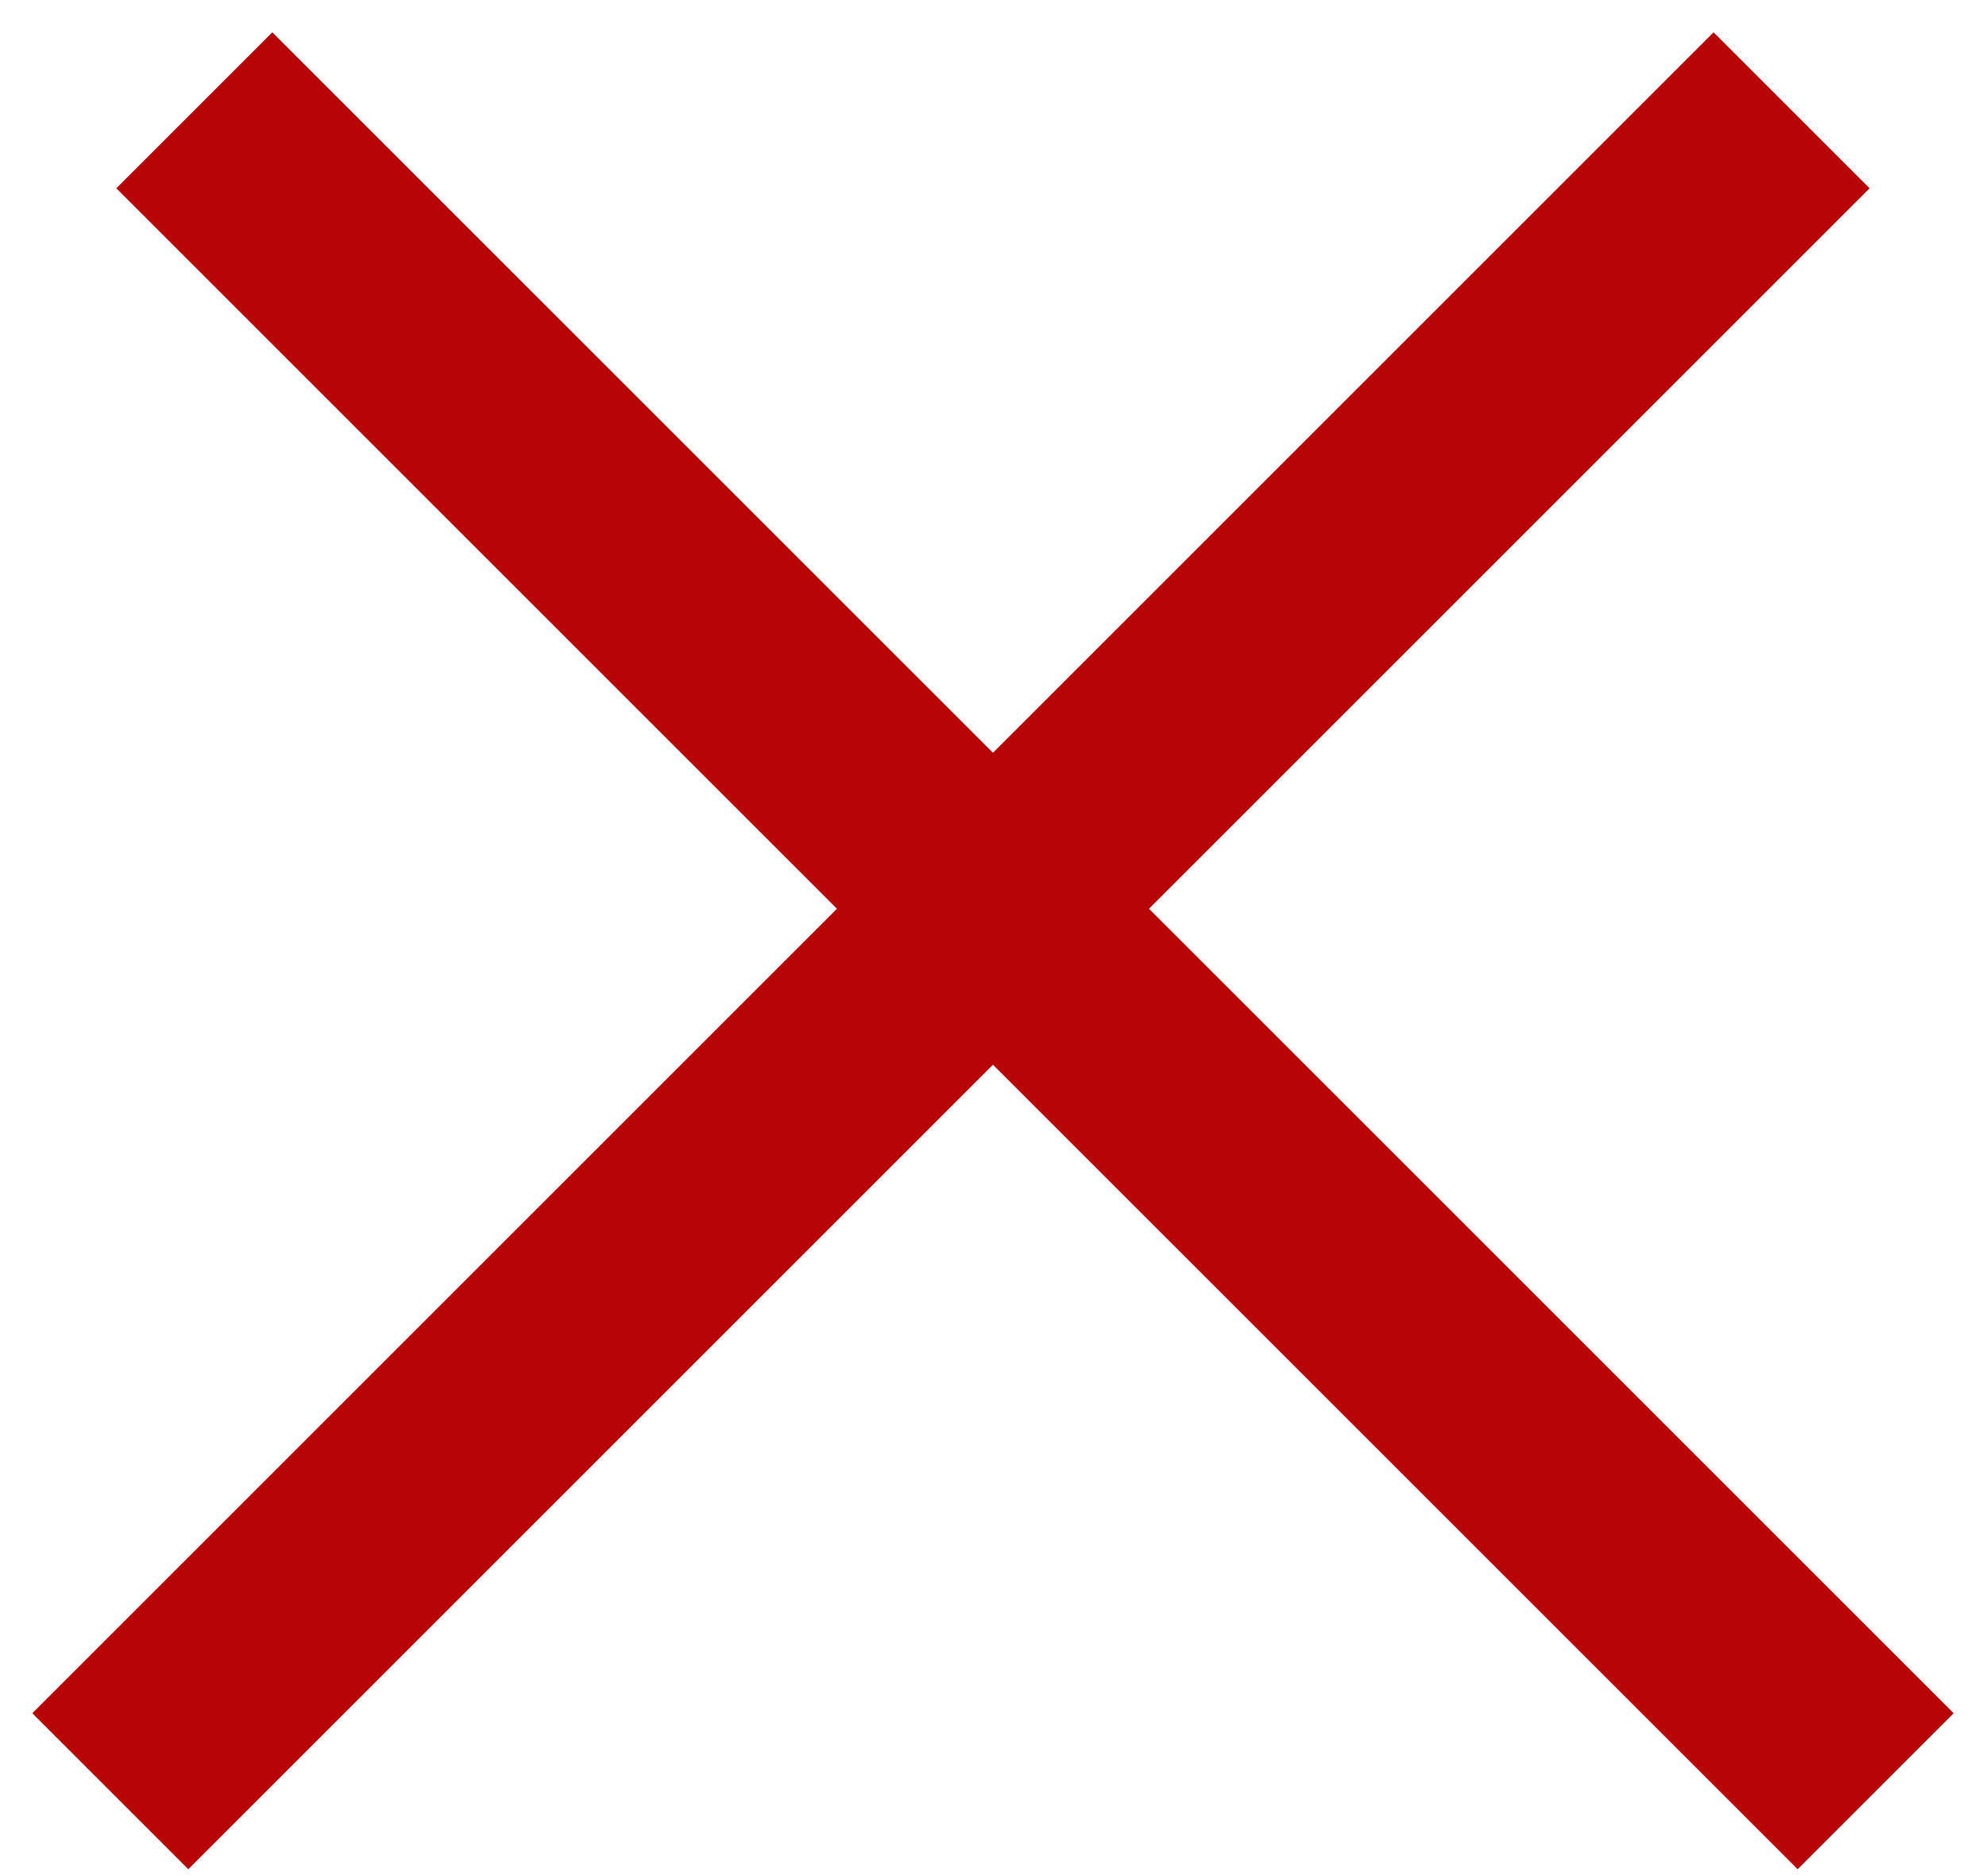
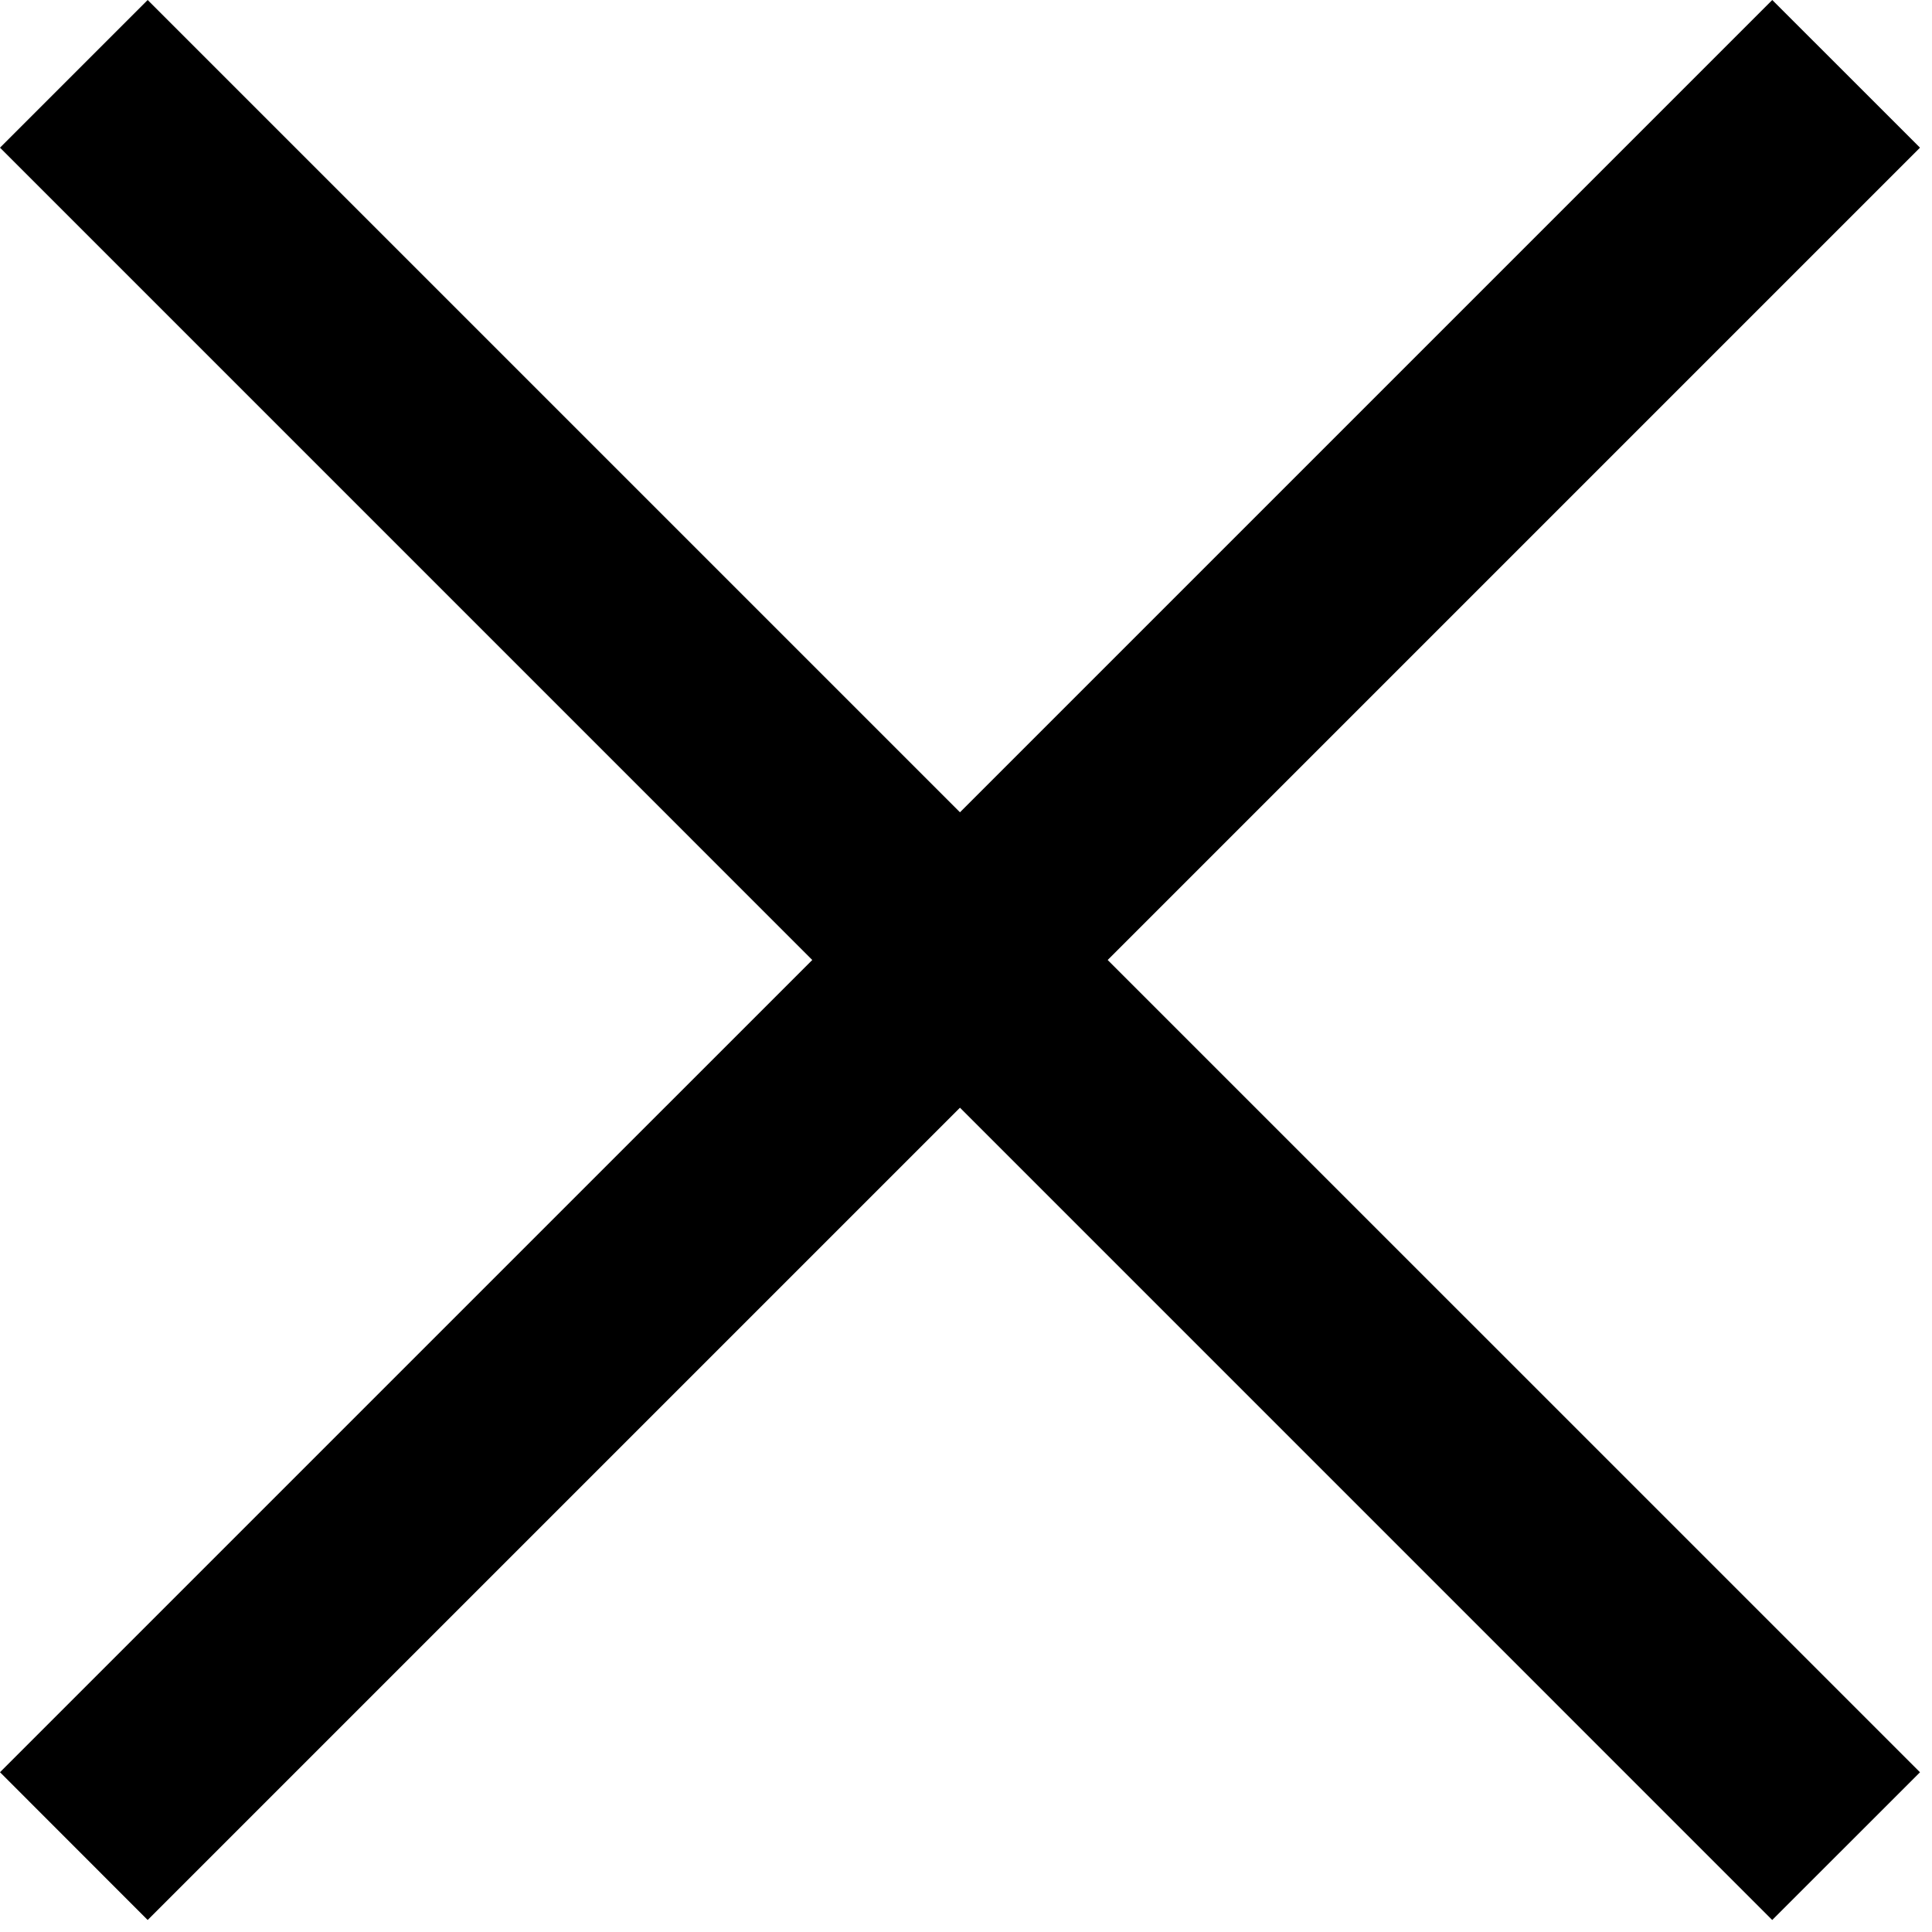
- <svg xmlns="http://www.w3.org/2000/svg" width="18" height="17" fill="none">
-   <rect width="100%" height="100%" />
-   <g class="currentLayer">
-     <path d="M1.761 1L17 16.238M16.238 1L1 16.238" stroke="#b80404" stroke-width="2" class="selected" fill="#eb1a1a" />
-   </g>
+ <svg xmlns="http://www.w3.org/2000/svg" width="37" height="37" fill="none">
+   <path d="M33.941 0l2.829 2.828L2.828 36.77 0 33.94 33.941 0z" fill="#000" />
+   <path d="M0 2.828L2.828 0 36.77 33.941l-2.83 2.829L0 2.828z" fill="#000" />
</svg>
